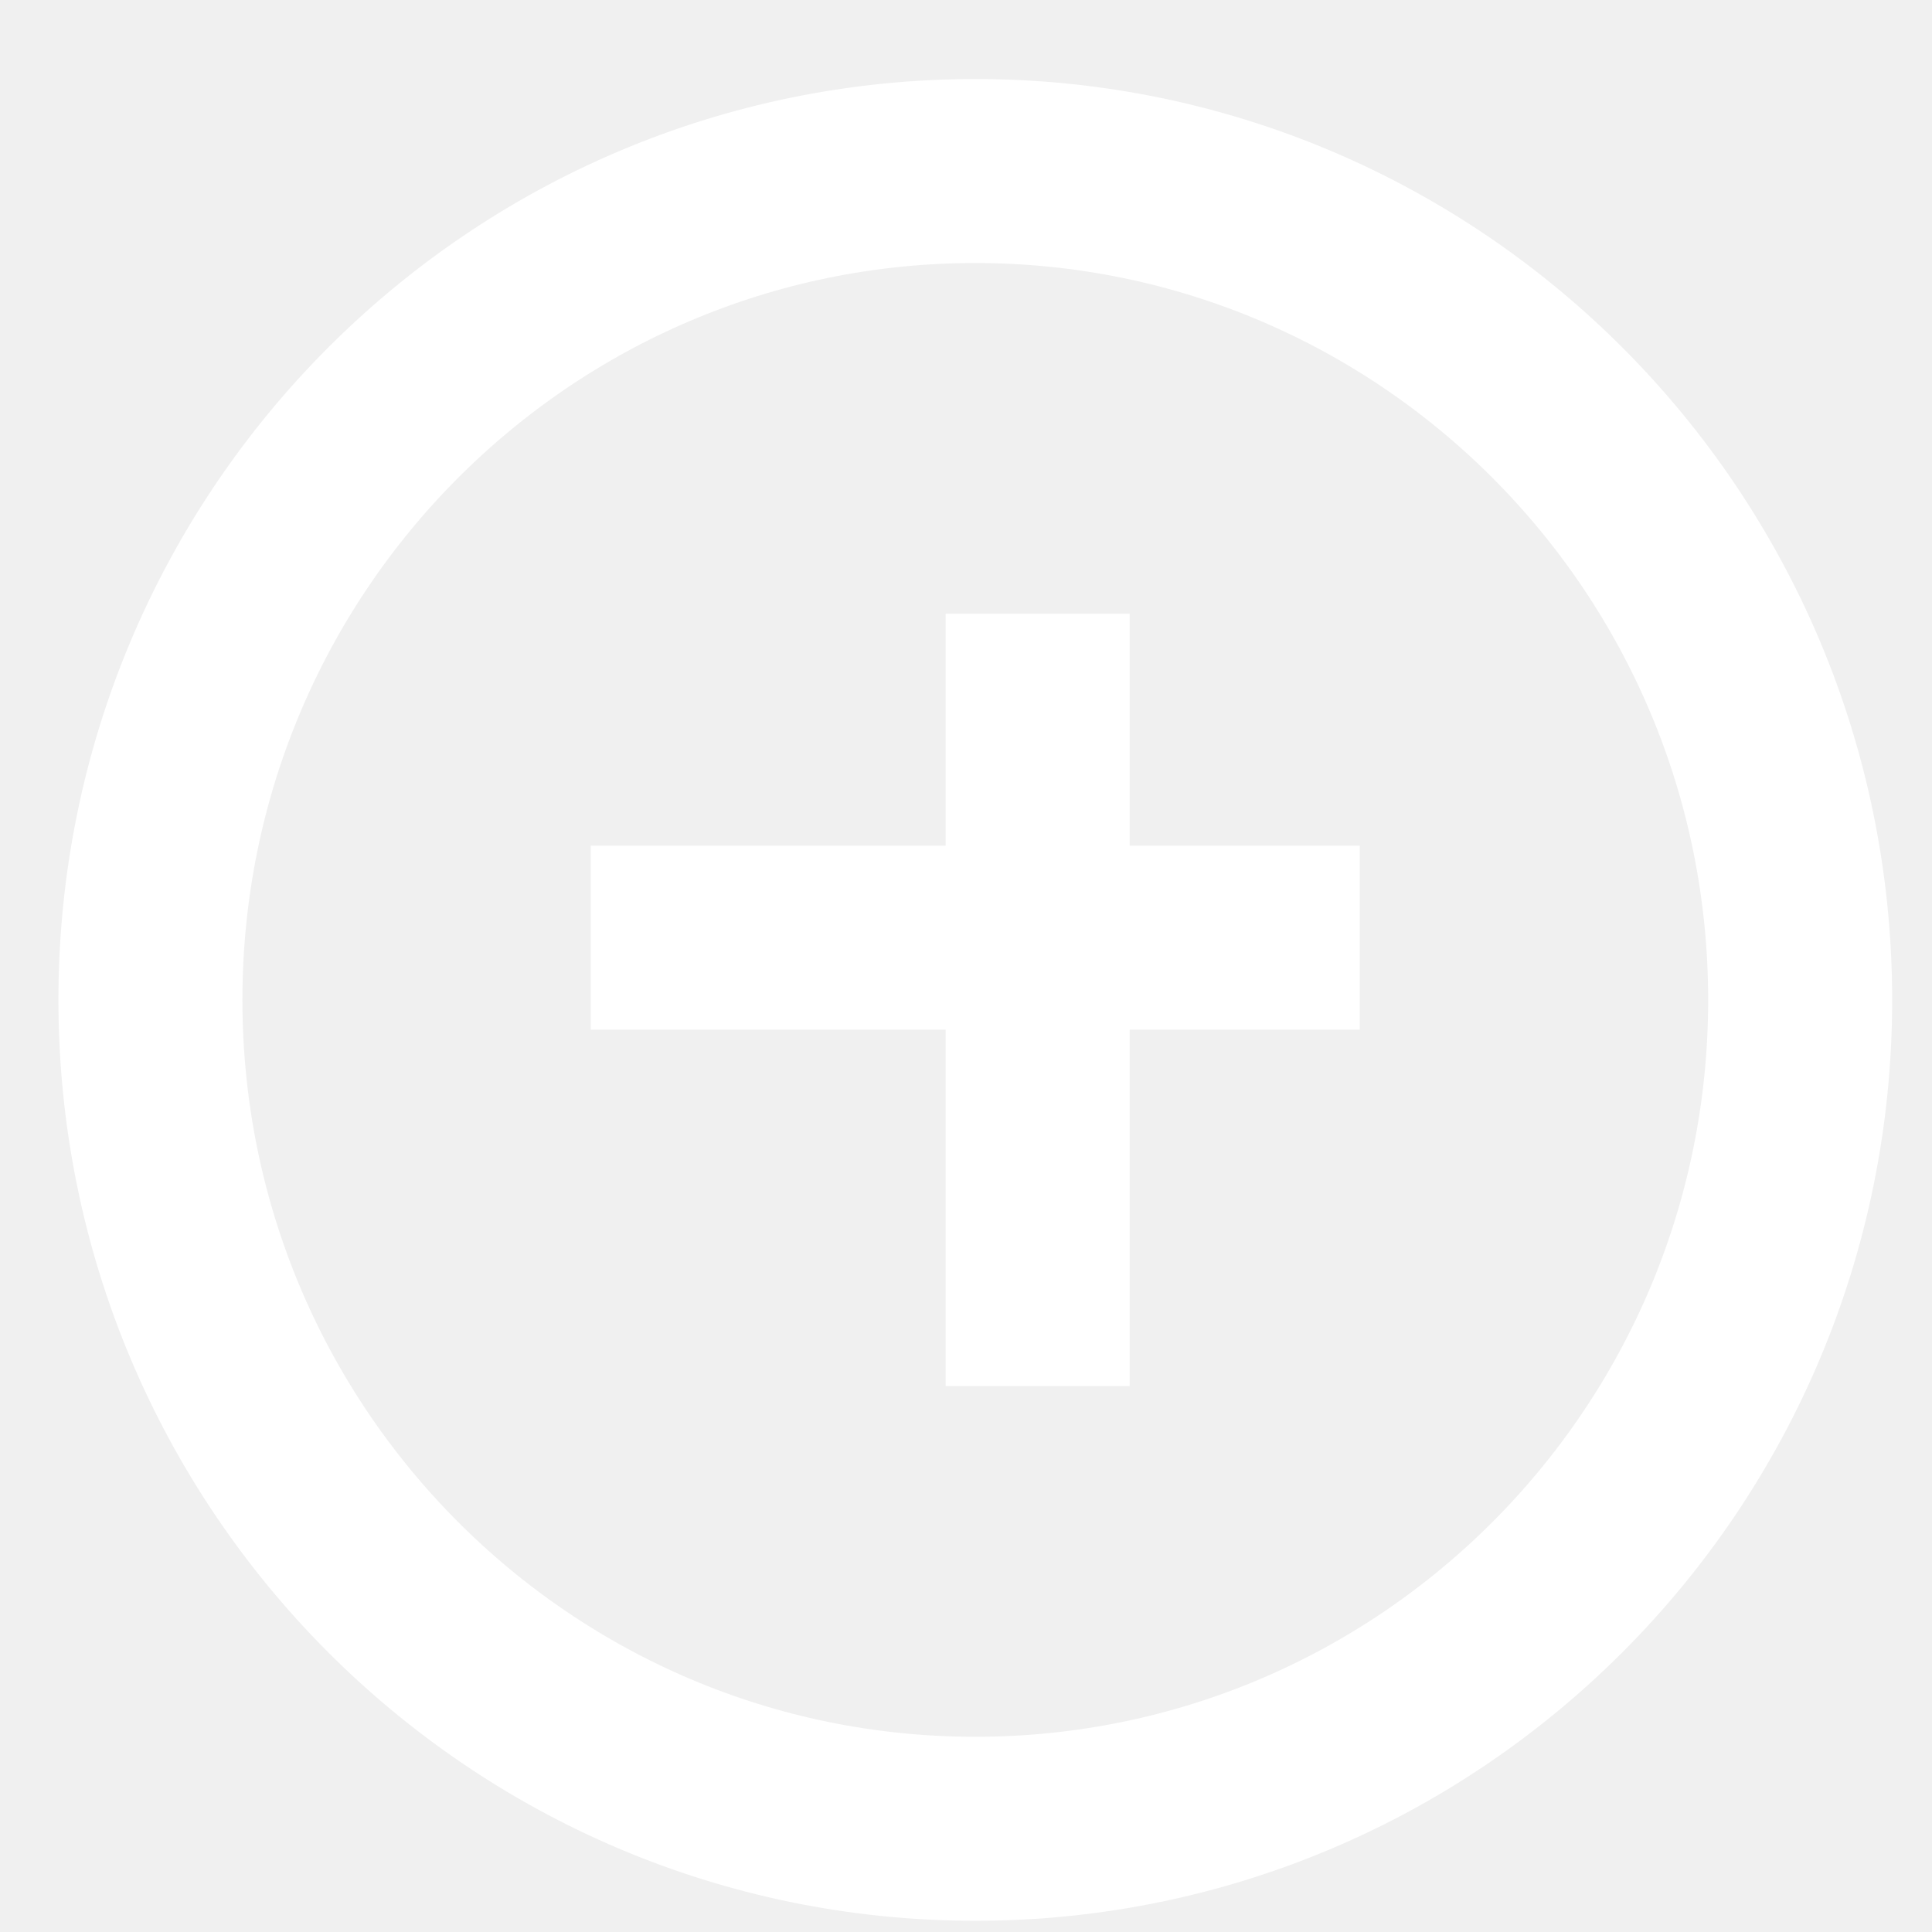
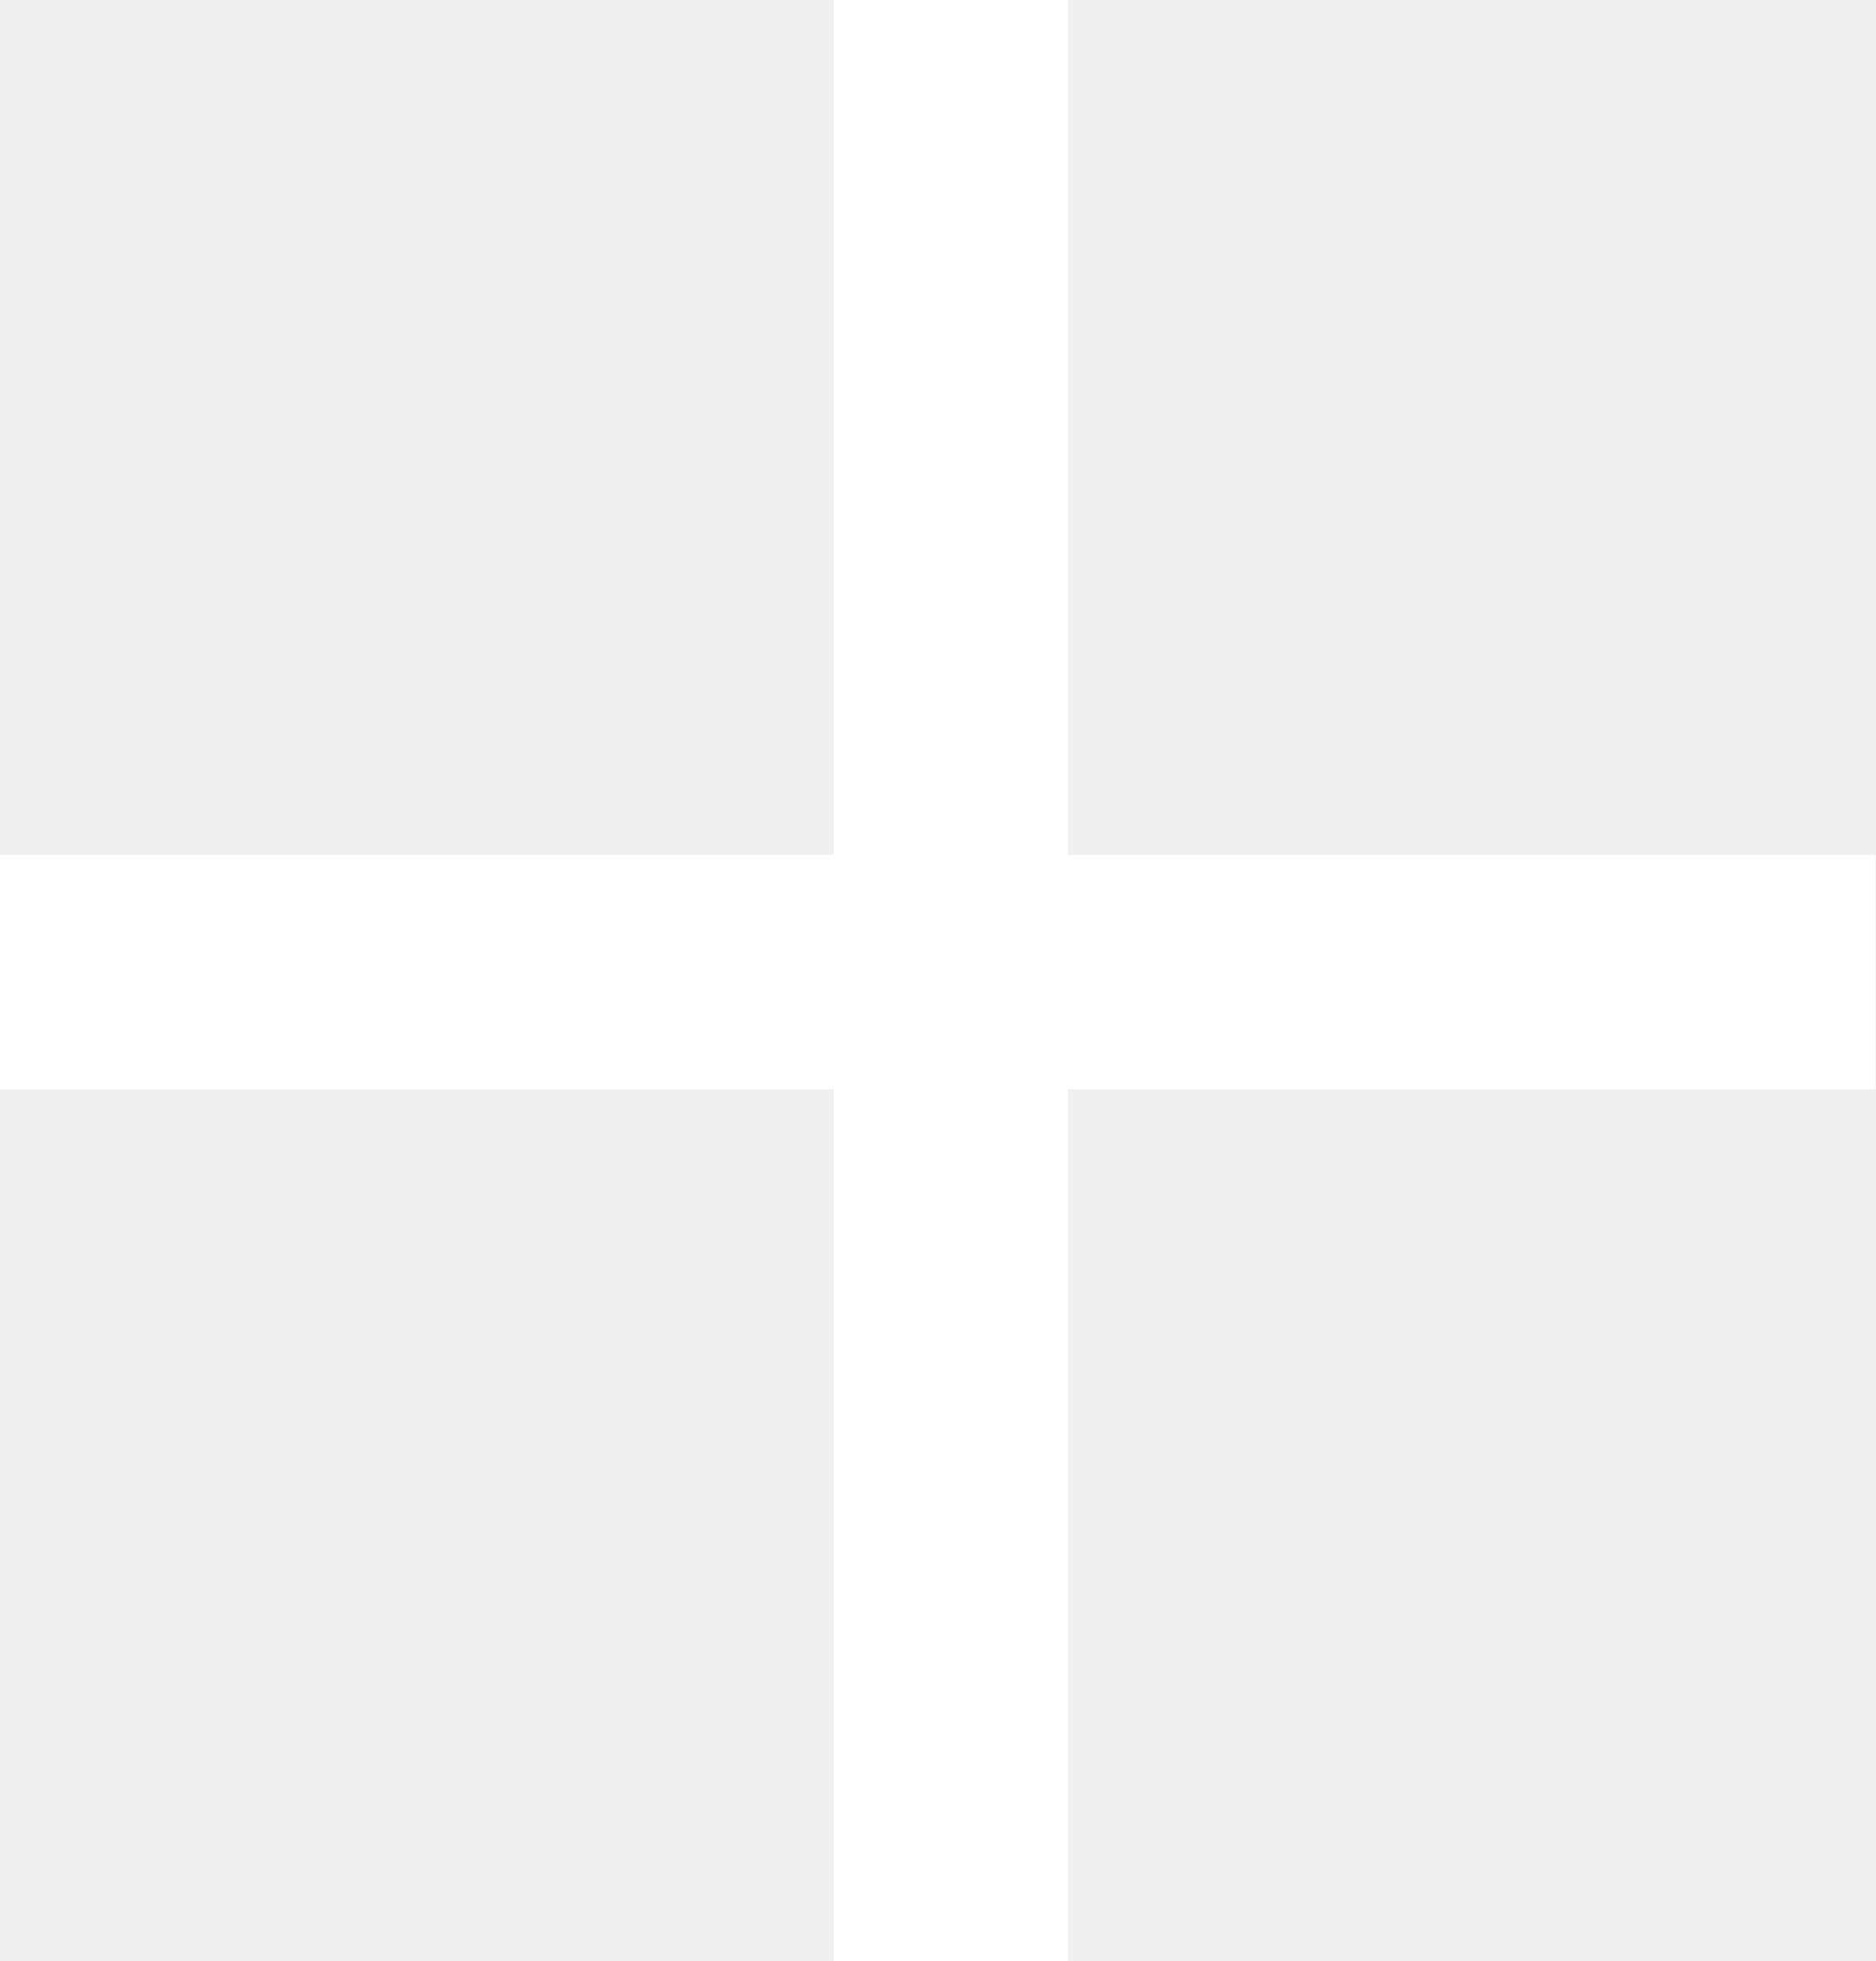
- <svg xmlns="http://www.w3.org/2000/svg" width="21" height="21" viewBox="0 0 21 21" fill="none">
-   <path d="M19.567 10.869C19.567 15.849 15.549 19.878 10.601 19.878C5.653 19.878 1.635 15.849 1.635 10.869C1.635 5.889 5.653 1.859 10.601 1.859C15.549 1.859 19.567 5.889 19.567 10.869Z" stroke="white" stroke-width="2" />
-   <line x1="6.421" y1="10.192" x2="14.78" y2="10.192" stroke="white" stroke-width="2" />
-   <line x1="11.279" y1="6.671" x2="11.279" y2="15.066" stroke="white" stroke-width="2" />
+ <svg xmlns="http://www.w3.org/2000/svg" width="22" height="23" viewBox="0 0 22 23" fill="none">
+   <path fill-rule="evenodd" clip-rule="evenodd" d="M12.528 10.026V0H9.778V10.026H0V12.776H9.778V23H12.528V12.776H22V10.026H12.528Z" fill="white" />
</svg>
